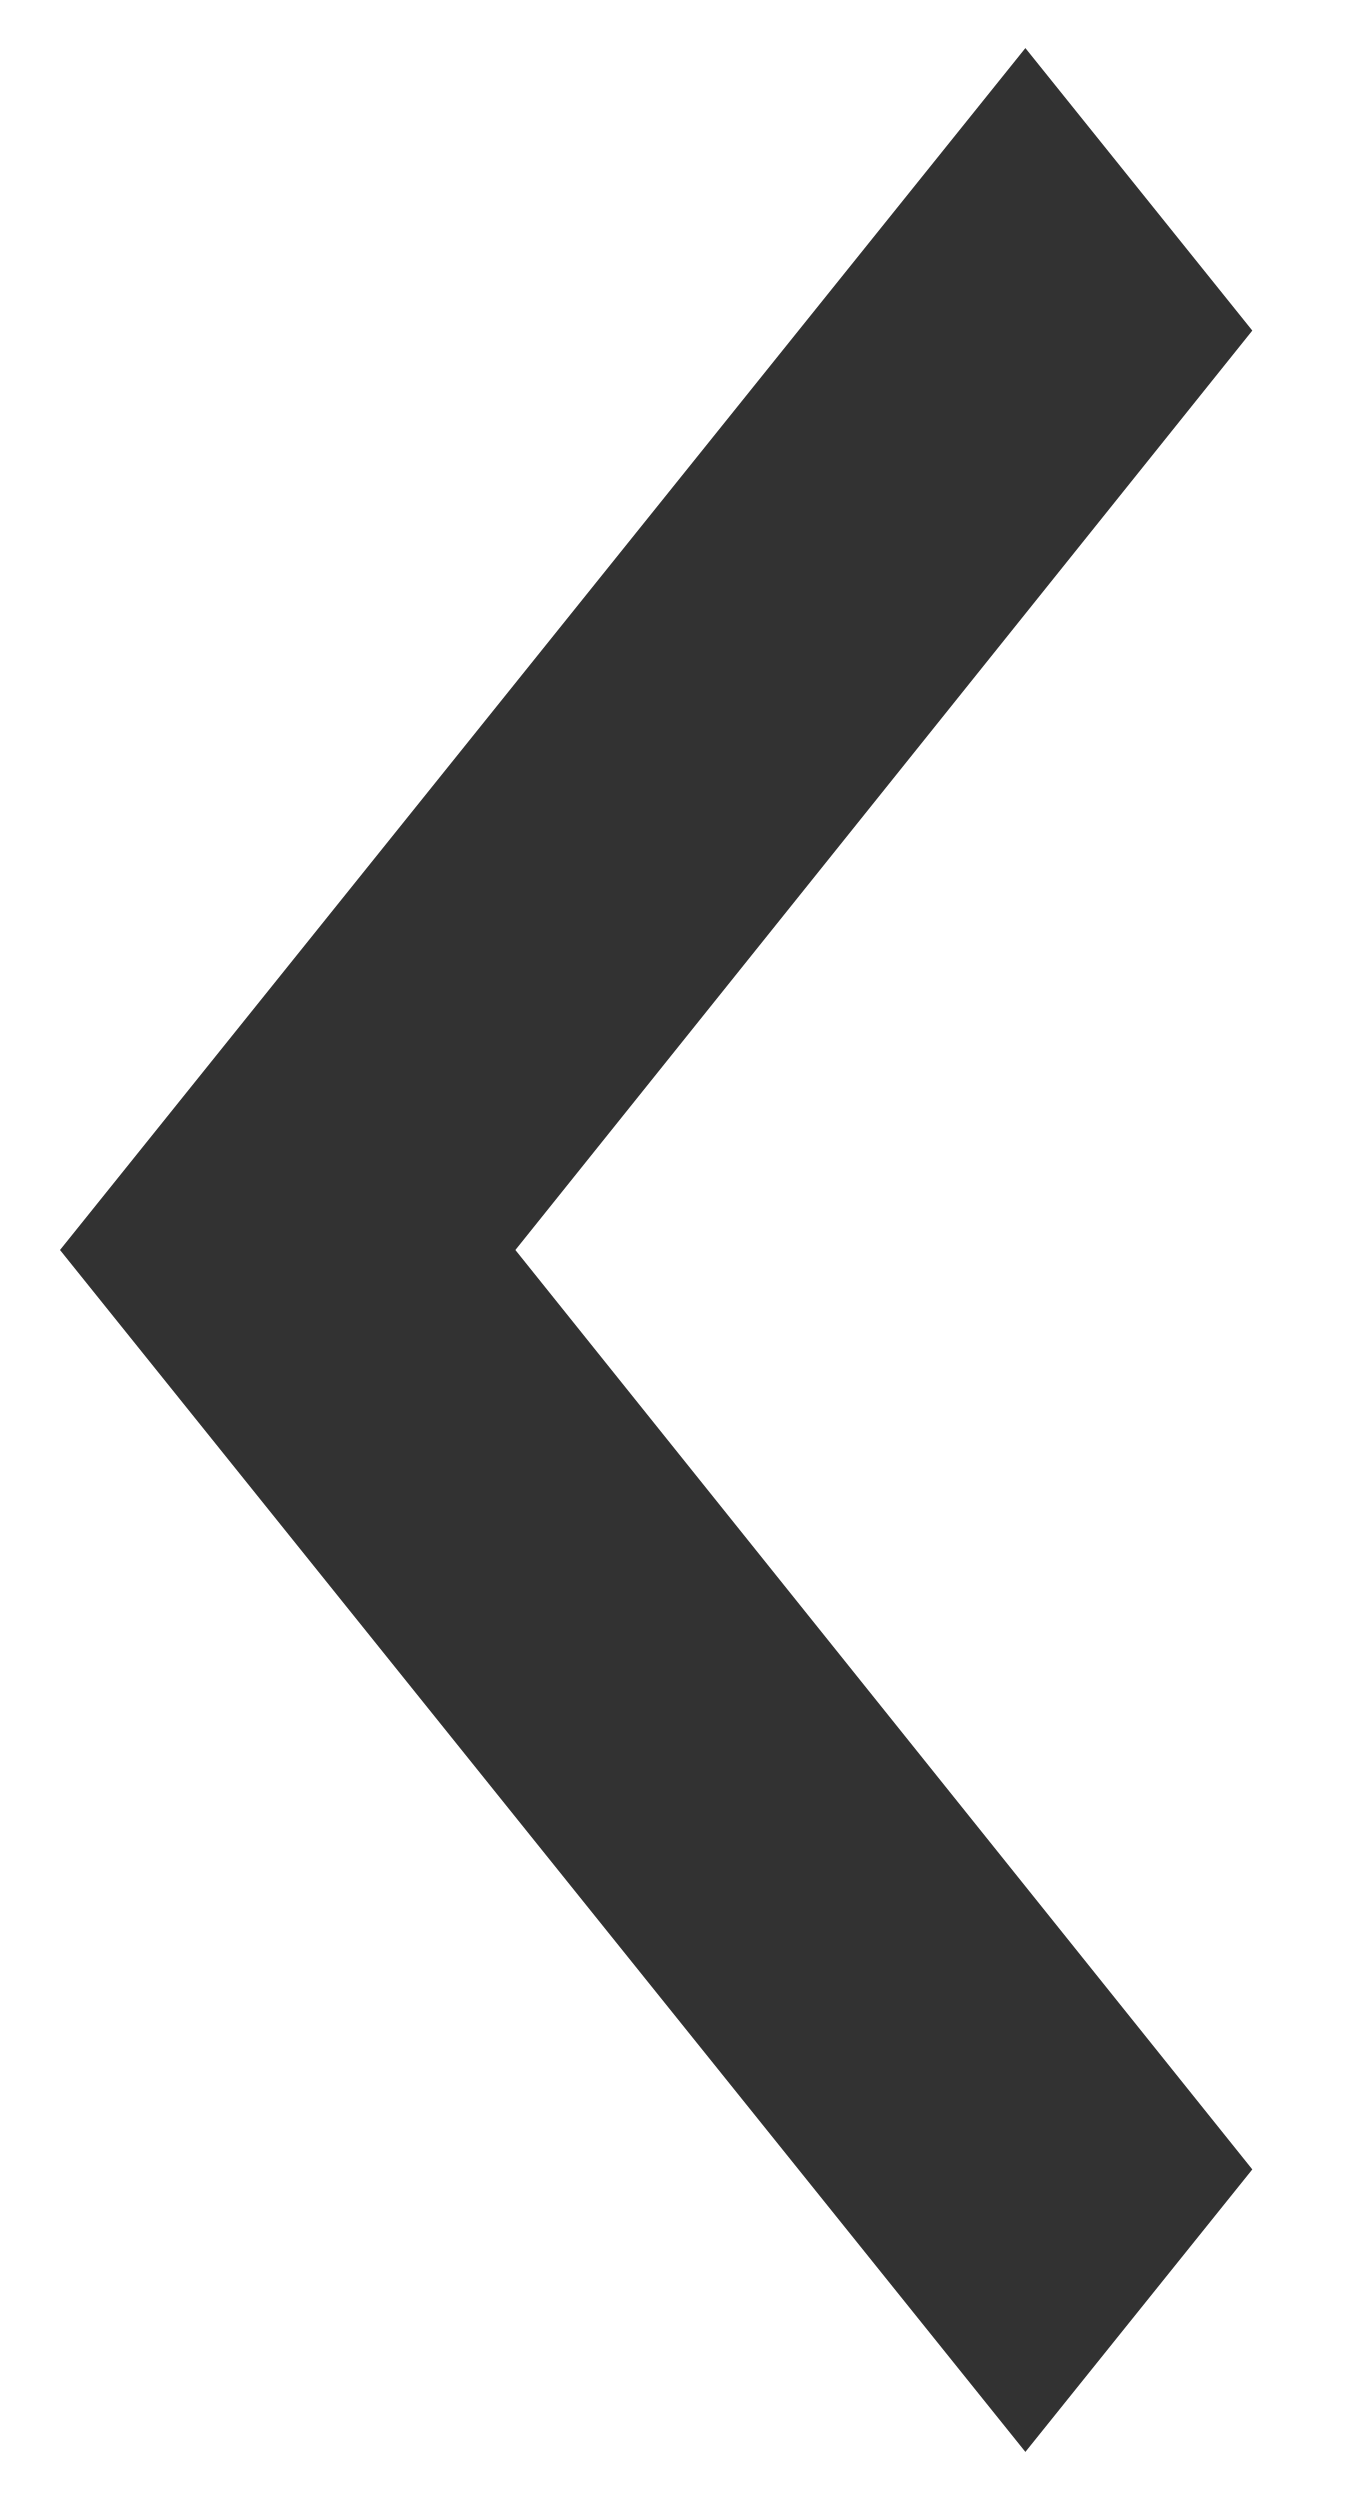
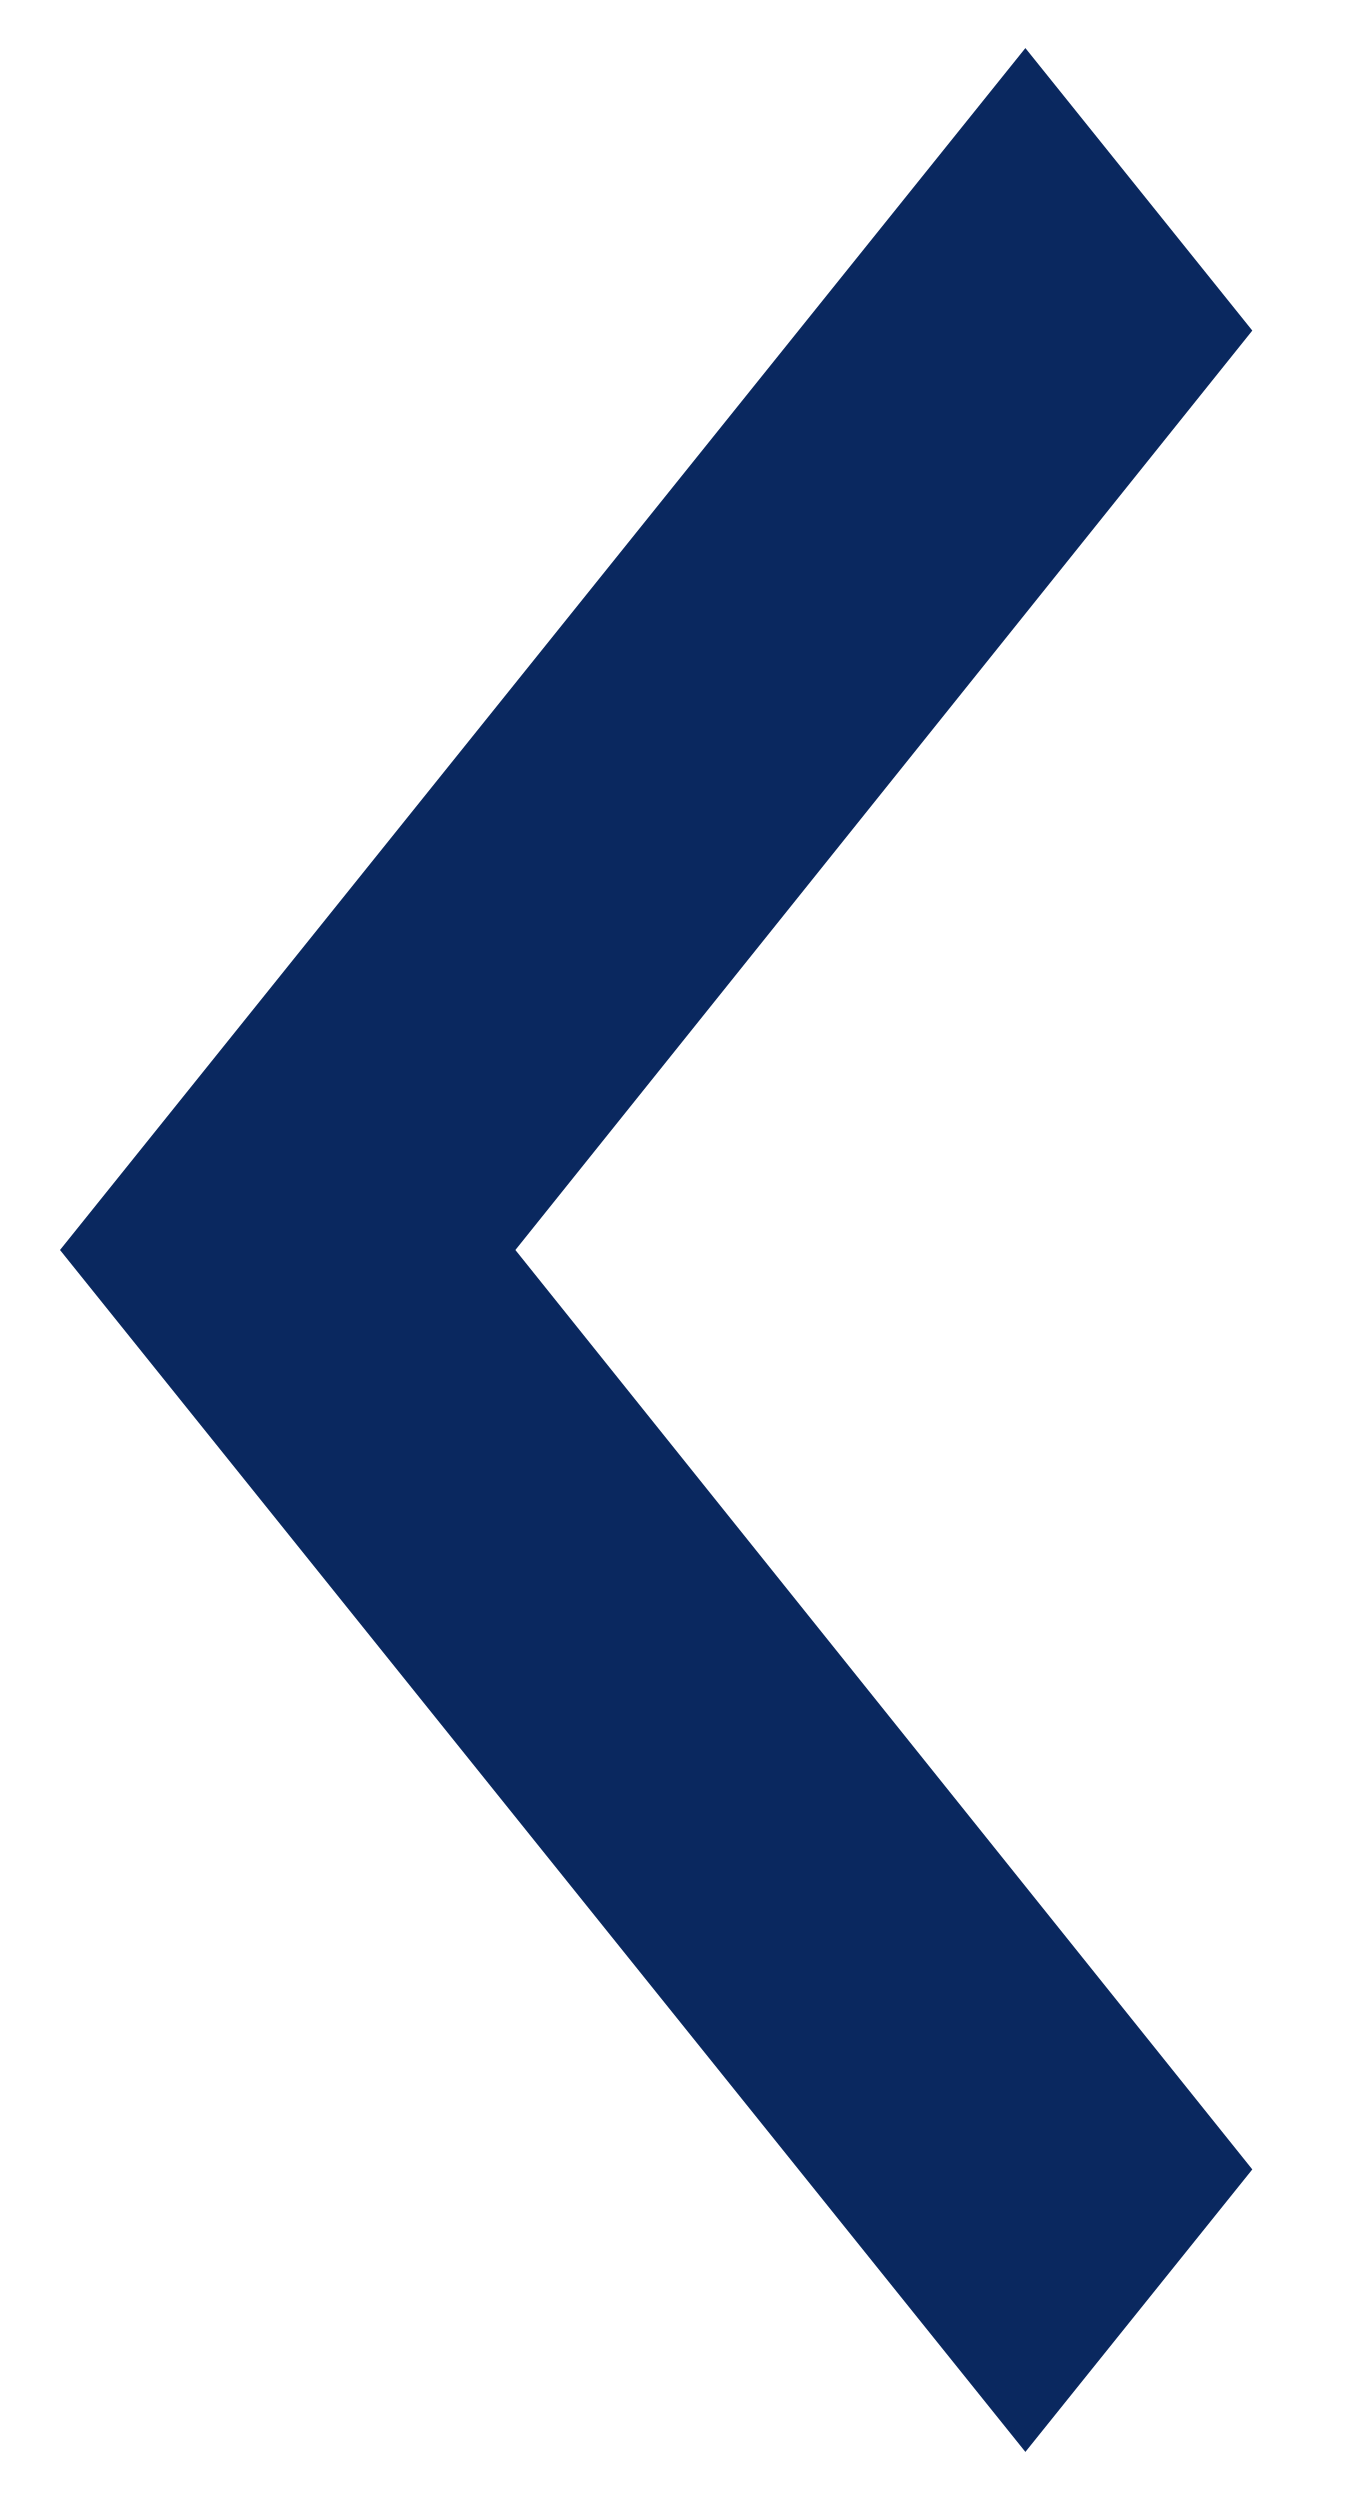
<svg xmlns="http://www.w3.org/2000/svg" width="7" height="13" viewBox="0 0 7 13" fill="none">
-   <path d="M6.512 11.281L2.68 6.5L6.512 1.719L5.332 0.25L0.312 6.5L5.332 12.75L6.512 11.281Z" fill="#323232" />
+   <path d="M6.512 11.281L2.68 6.5L6.512 1.719L5.332 0.25L0.312 6.5L5.332 12.75L6.512 11.281Z" fill="#0A285F" />
</svg>
